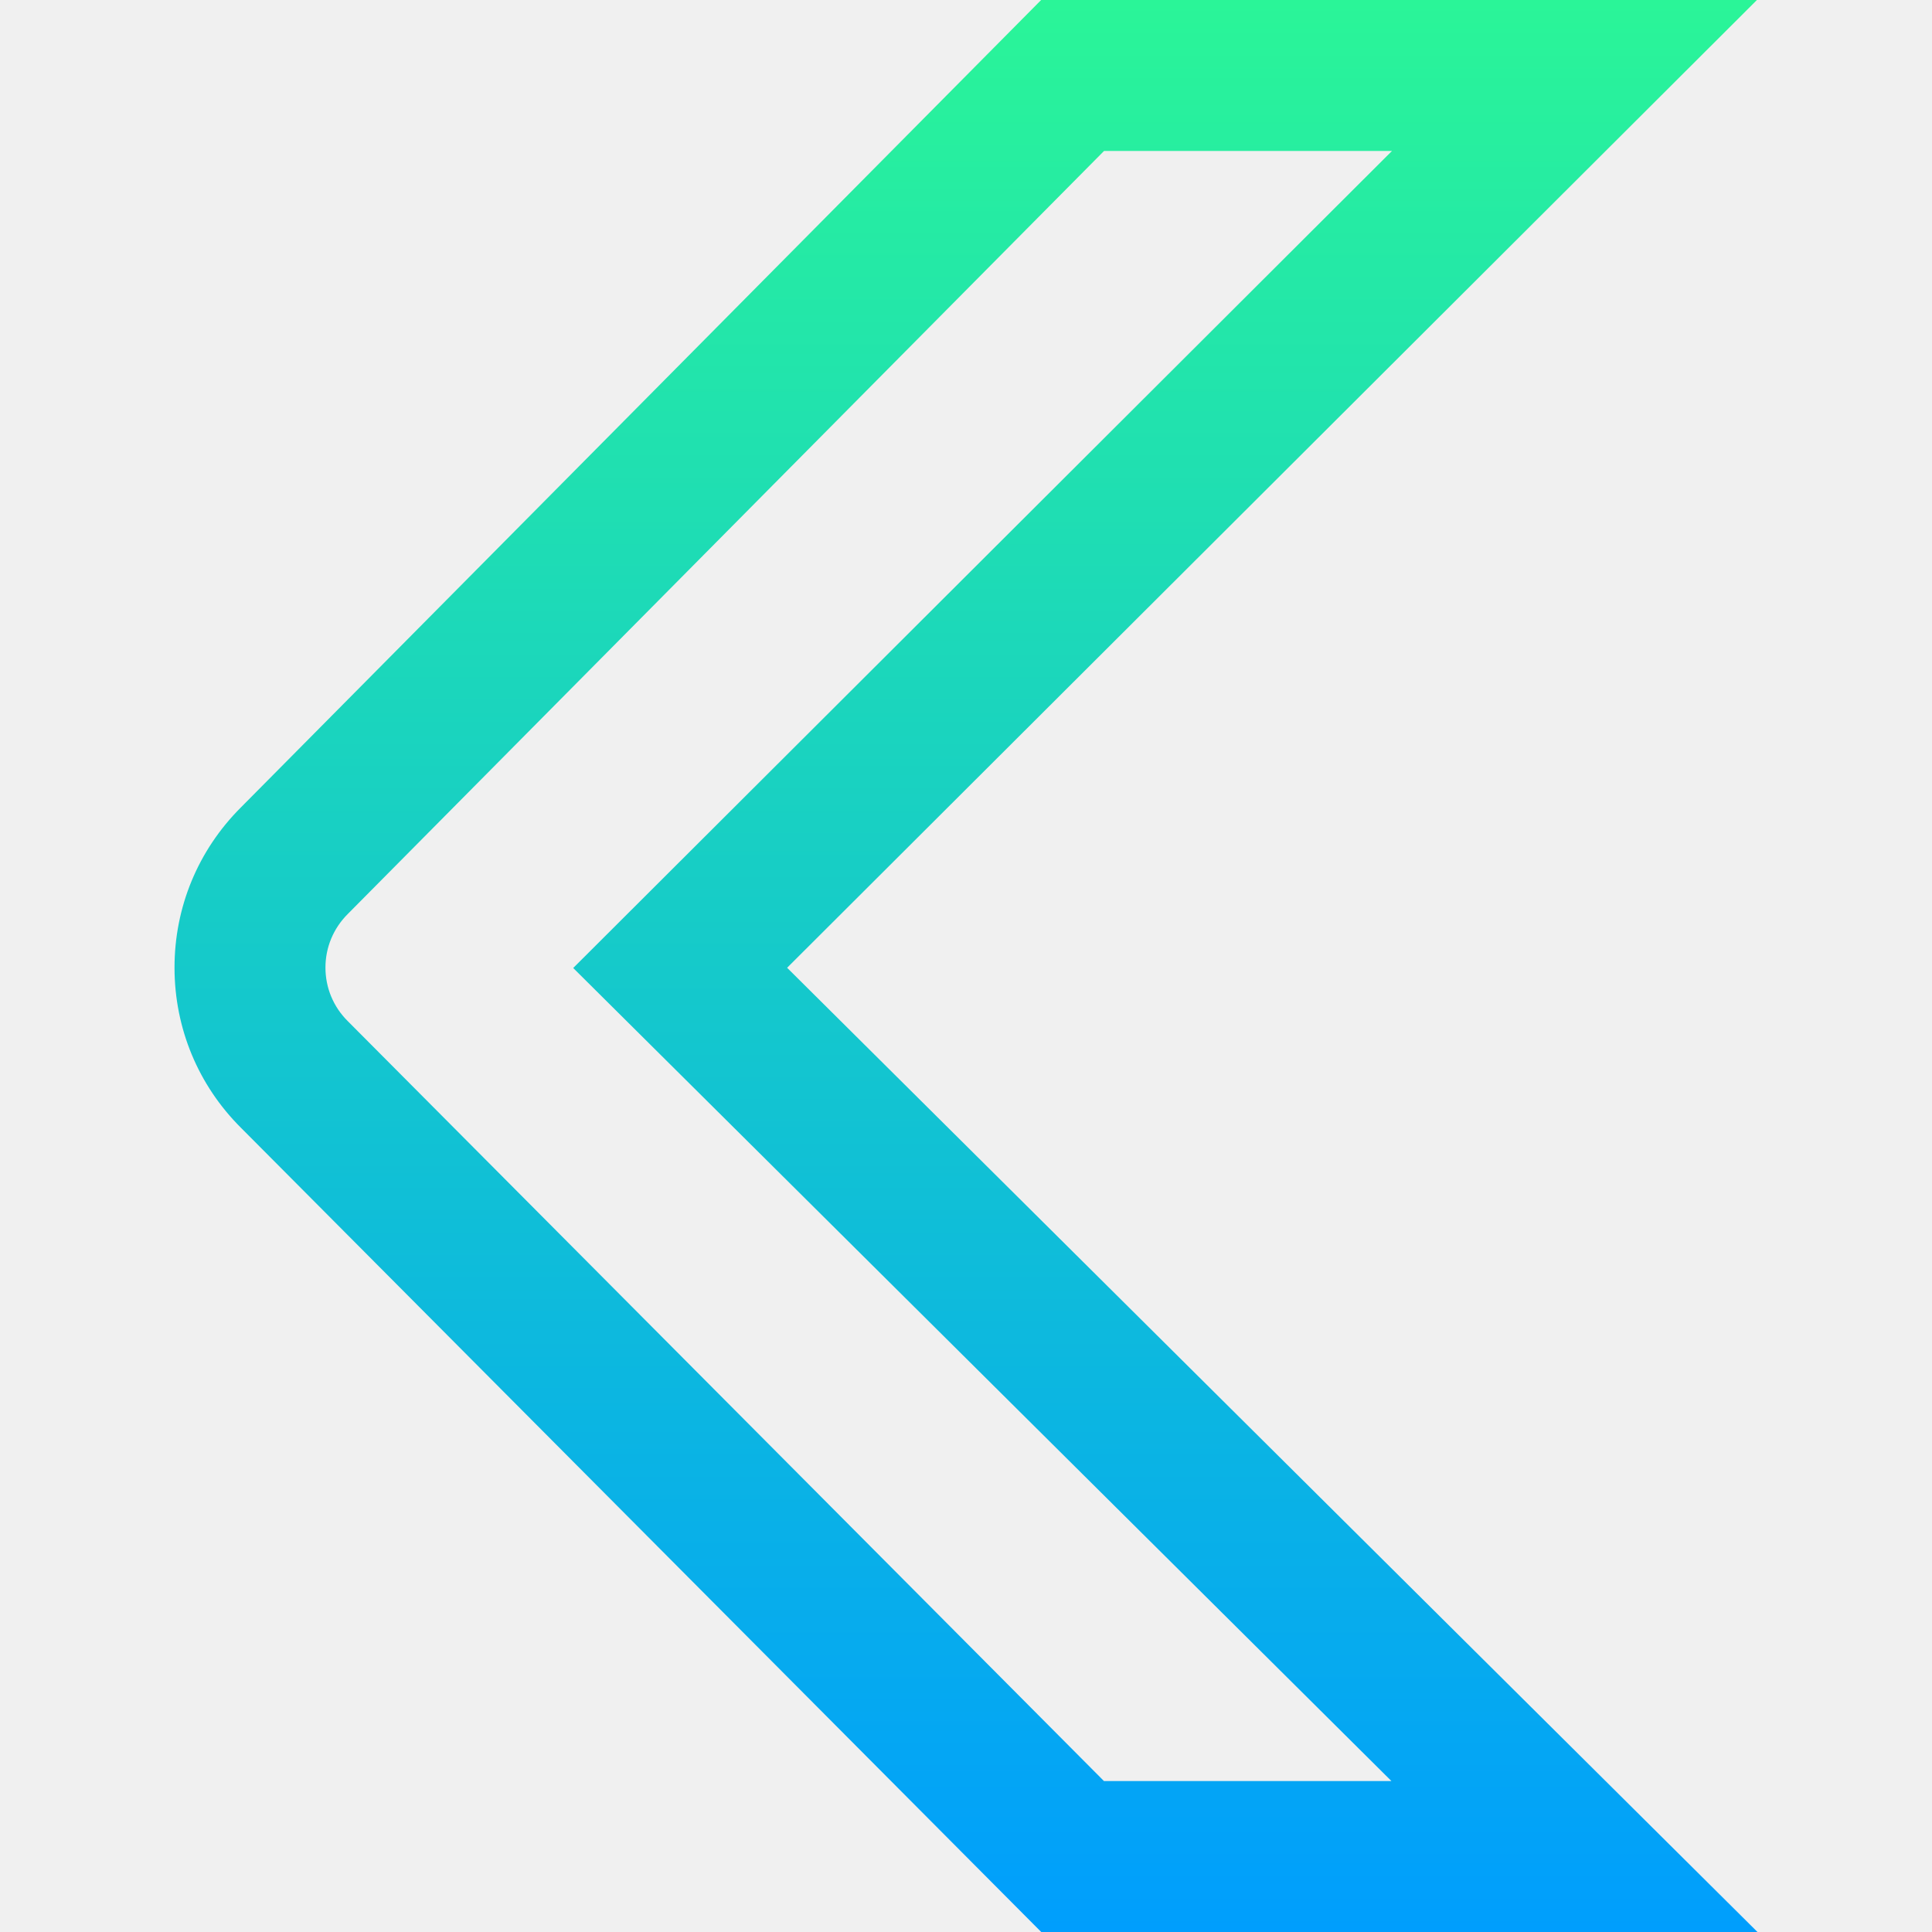
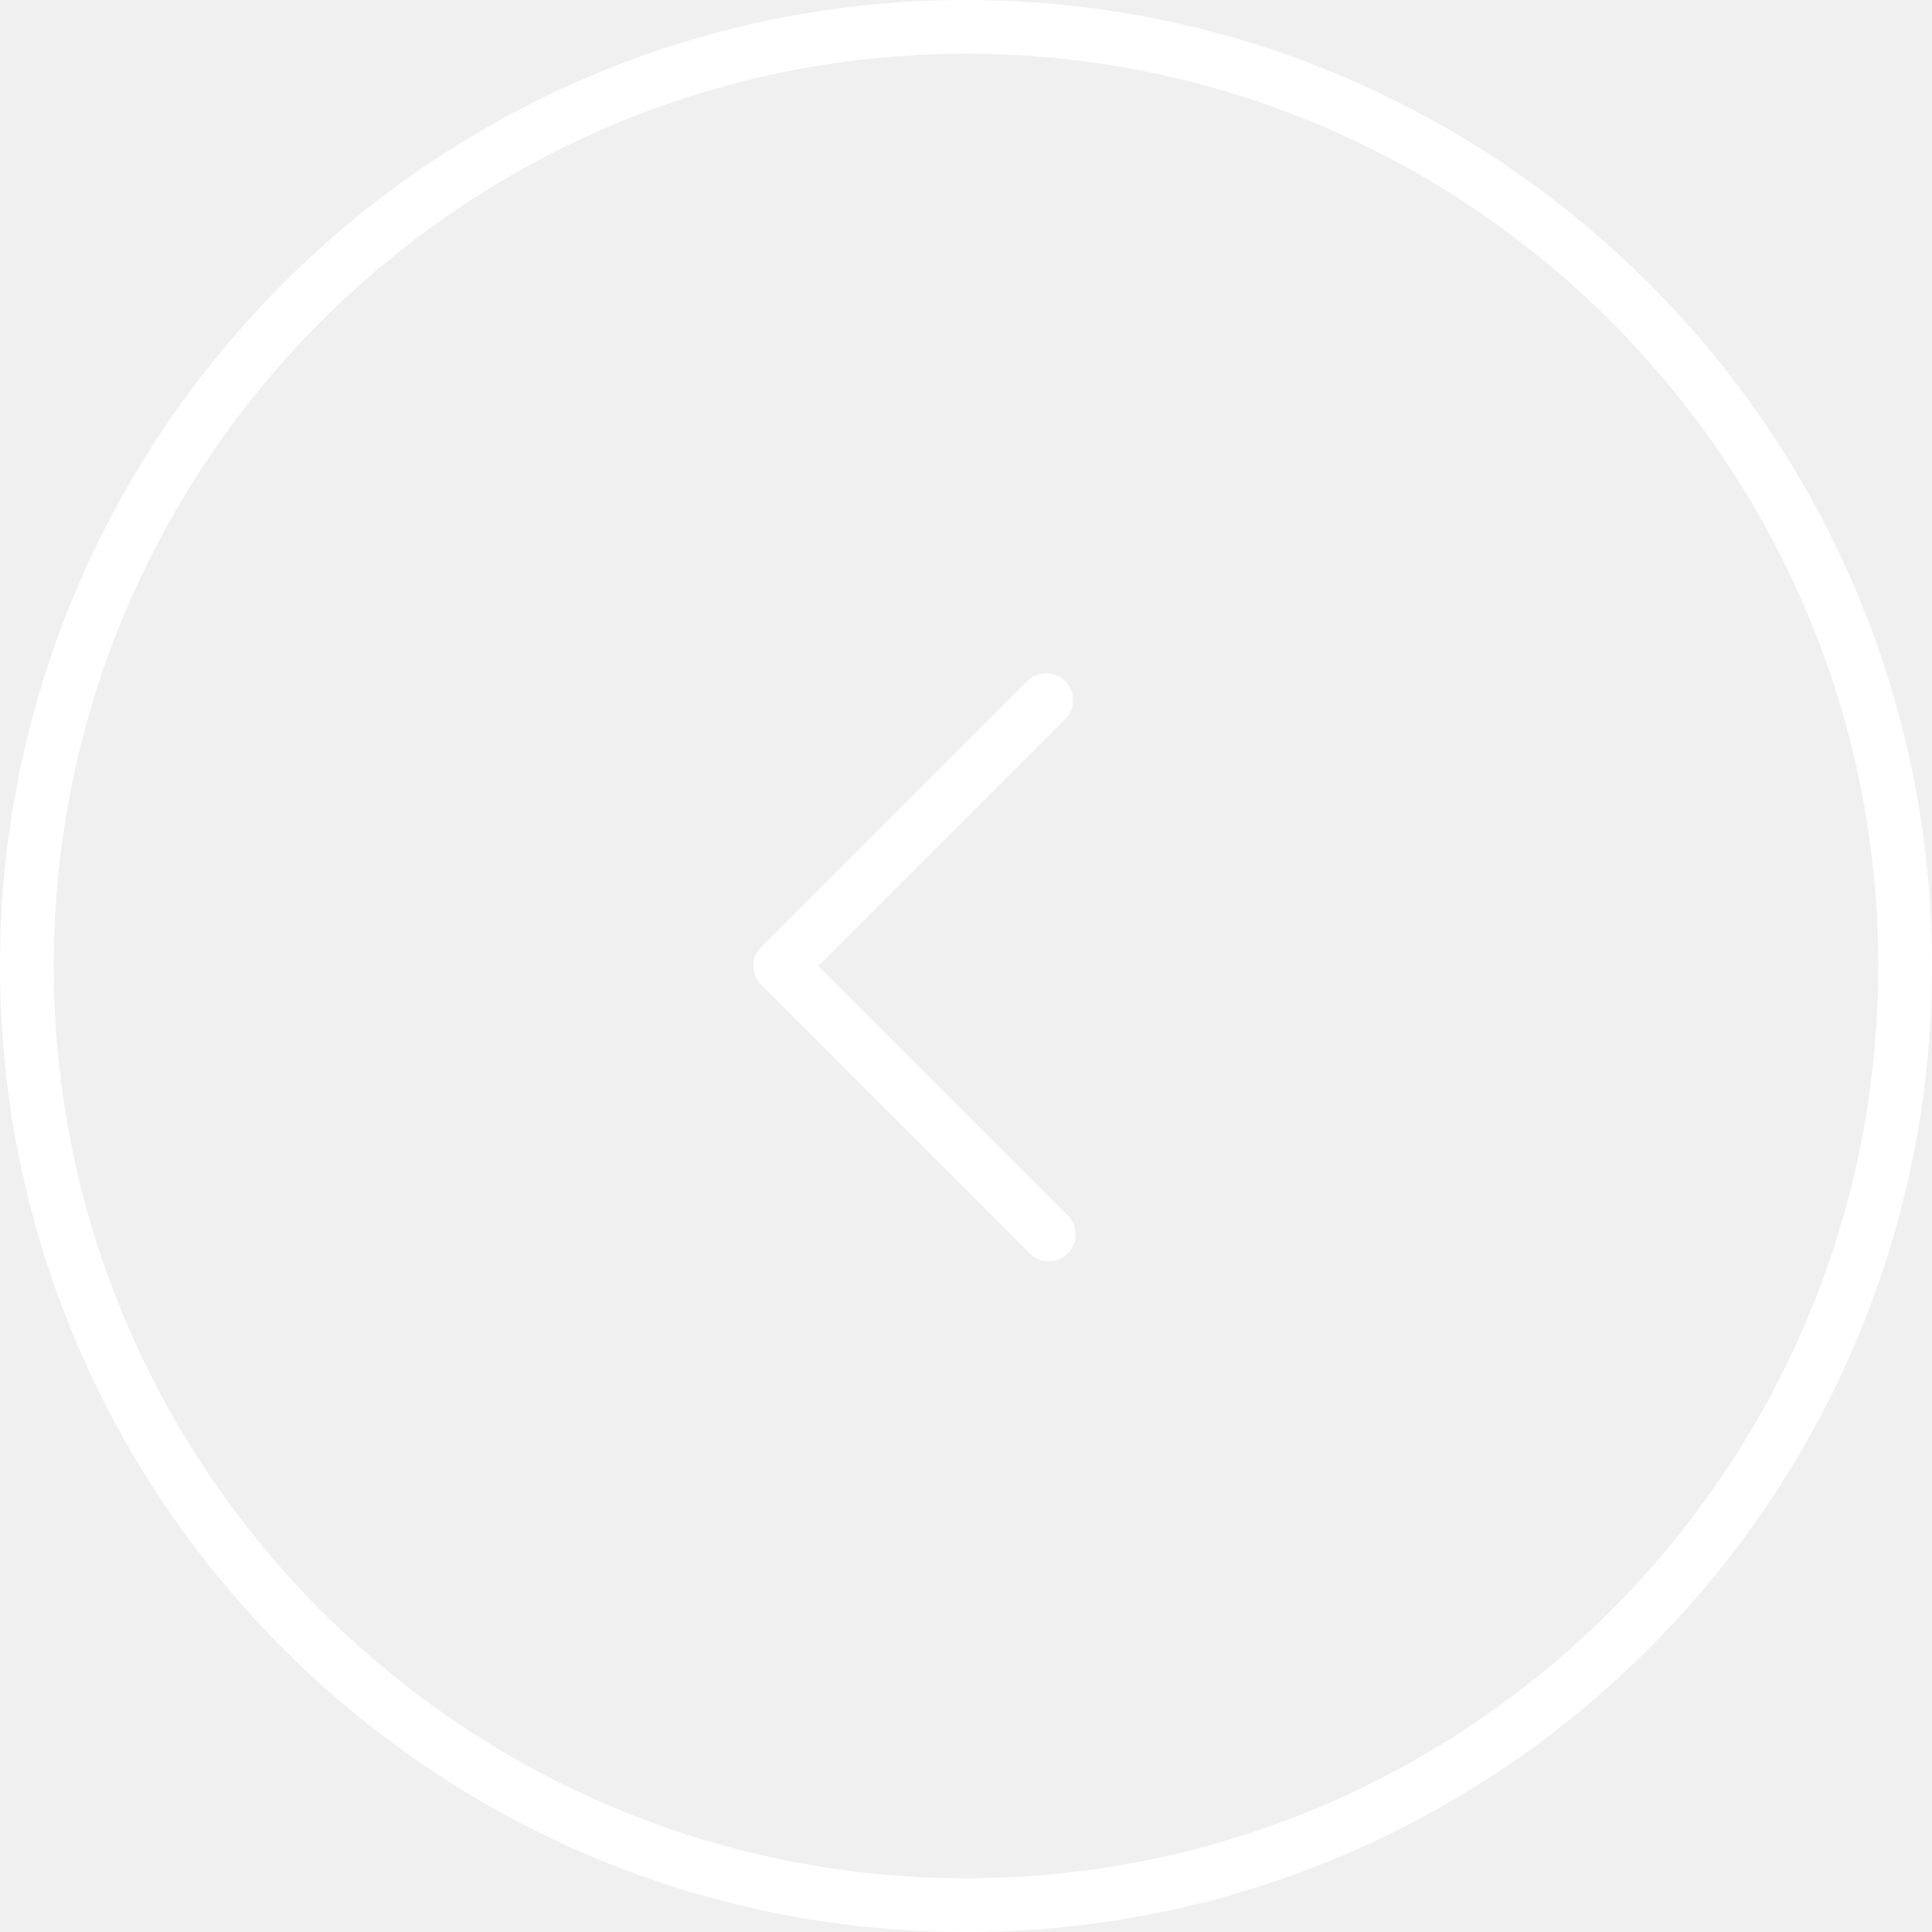
- <svg xmlns="http://www.w3.org/2000/svg" version="1.1" id="Capa_1" x="0px" y="0px" viewBox="0 0 512 512" style="enable-background:new 0 0 512 512;" xml:space="preserve">
-   <linearGradient id="SVGID_1_" gradientUnits="userSpaceOnUse" x1="256" y1="514" x2="256" y2="2" gradientTransform="matrix(1 0 0 -1 0 514)">
-     <stop offset="0" style="stop-color:#2AF598" />
-     <stop offset="1" style="stop-color:#009EFD" />
-   </linearGradient>
-   <path style="fill:url(#SVGID_1_);" d="M465.751,512H275.936L63.838,298.857c-11.305-11.265-17.572-26.338-17.589-42.381  c-0.016-16.043,6.222-31.128,17.563-42.476l212.1-214h189.693L208.594,256.47L465.751,512z M292.563,472h76.185L151.905,256.53  L368.893,40h-76.307L92.163,242.217c-3.84,3.842-5.919,8.871-5.914,14.218c0.006,5.348,2.095,10.372,5.883,14.147L292.563,472z" />
+ <svg xmlns="http://www.w3.org/2000/svg" version="1.1" id="Capa_1" x="0px" y="0px" viewBox="0 0 71.906 71.906" style="enable-background:new 0 0 71.906 71.906;" xml:space="preserve" width="512px" height="512px">
+   <g>
+     <path d="M29.042,36.953c-0.256,0-0.512-0.098-0.707-0.293c-0.391-0.391-0.391-1.023,0-1.414l9.896-9.896   c0.391-0.391,1.023-0.391,1.414,0s0.391,1.023,0,1.414l-9.896,9.896C29.554,36.855,29.298,36.953,29.042,36.953z" fill="#FFFFFF" />
+     <path d="M39.032,46.943c-0.256,0-0.512-0.098-0.707-0.293l-9.99-9.99c-0.391-0.391-0.391-1.023,0-1.414s1.023-0.391,1.414,0   l9.99,9.99c0.391,0.391,0.391,1.023,0,1.414C39.544,46.846,39.288,46.943,39.032,46.943z" fill="#FFFFFF" />
+     <path d="M35.953,71.906C16.128,71.906,0,55.777,0,35.953S16.128,0,35.953,0s35.953,16.129,35.953,35.953   S55.778,71.906,35.953,71.906z M35.953,2C17.231,2,2,17.231,2,35.953s15.231,33.953,33.953,33.953s33.953-15.231,33.953-33.953   S54.675,2,35.953,2z" fill="#FFFFFF" />
+   </g>
  <g>
</g>
  <g>
</g>
  <g>
</g>
  <g>
</g>
  <g>
</g>
  <g>
</g>
  <g>
</g>
  <g>
</g>
  <g>
</g>
  <g>
</g>
  <g>
</g>
  <g>
</g>
  <g>
</g>
  <g>
</g>
  <g>
</g>
</svg>
